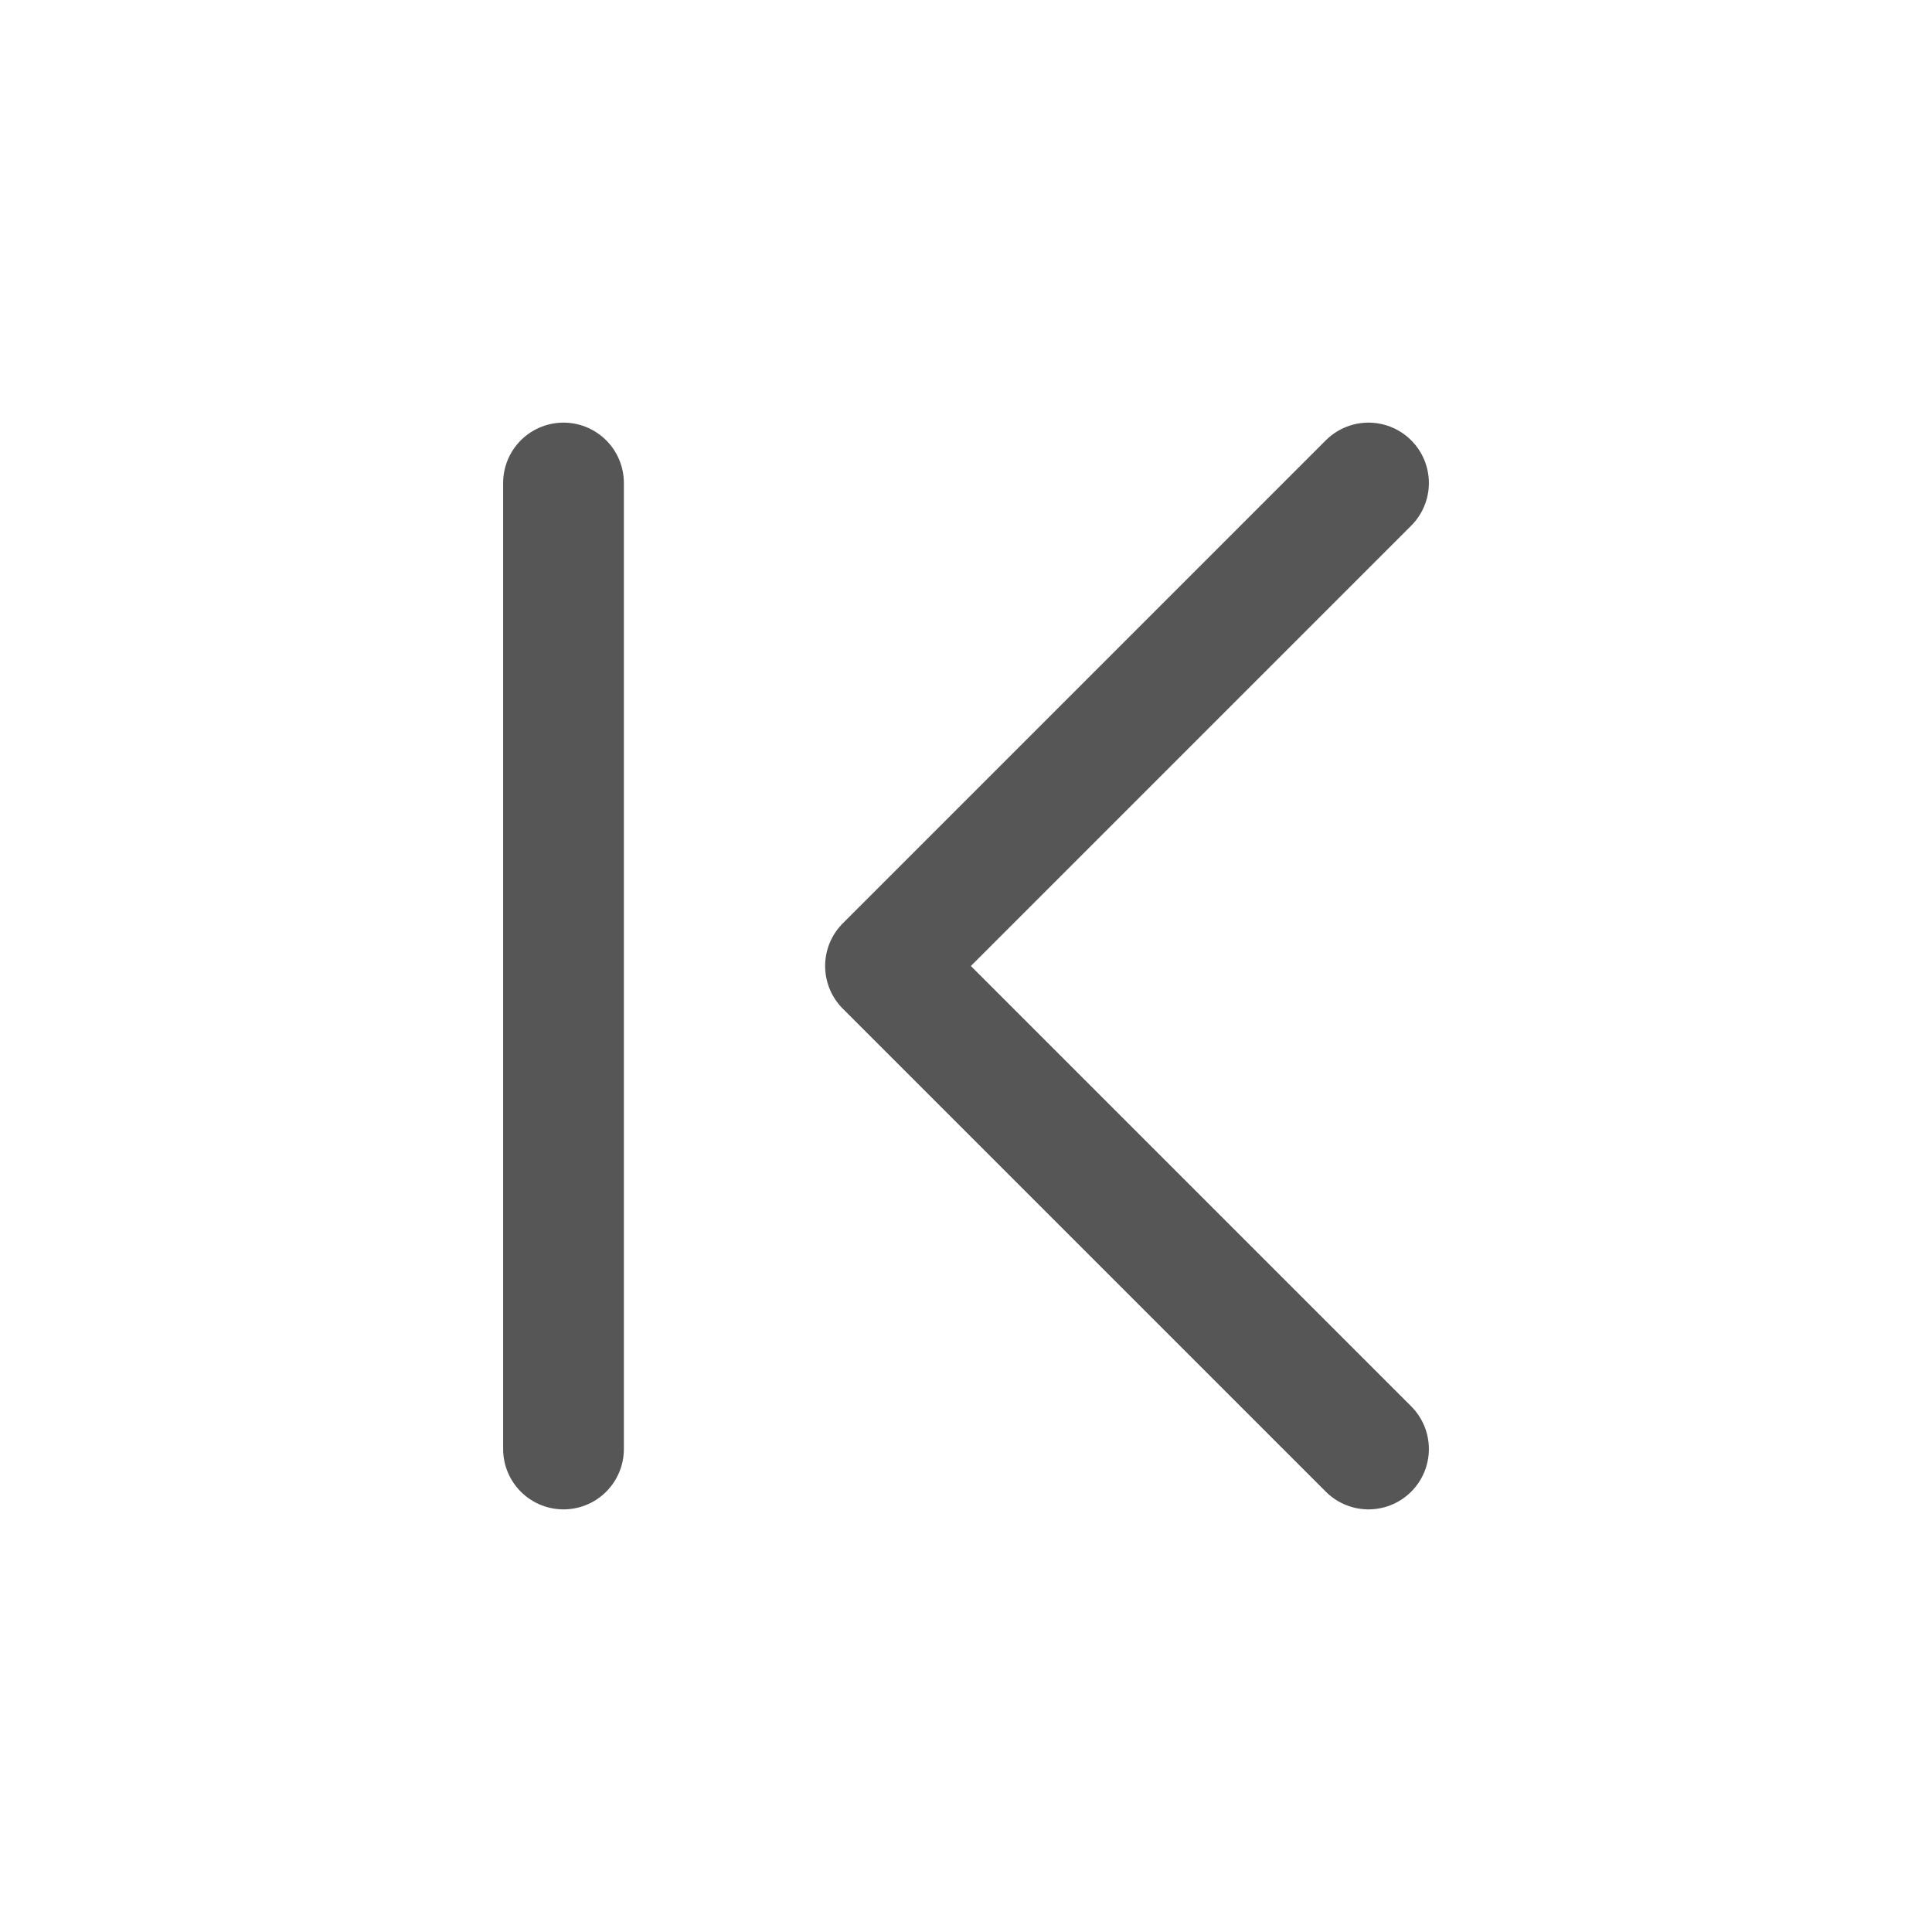
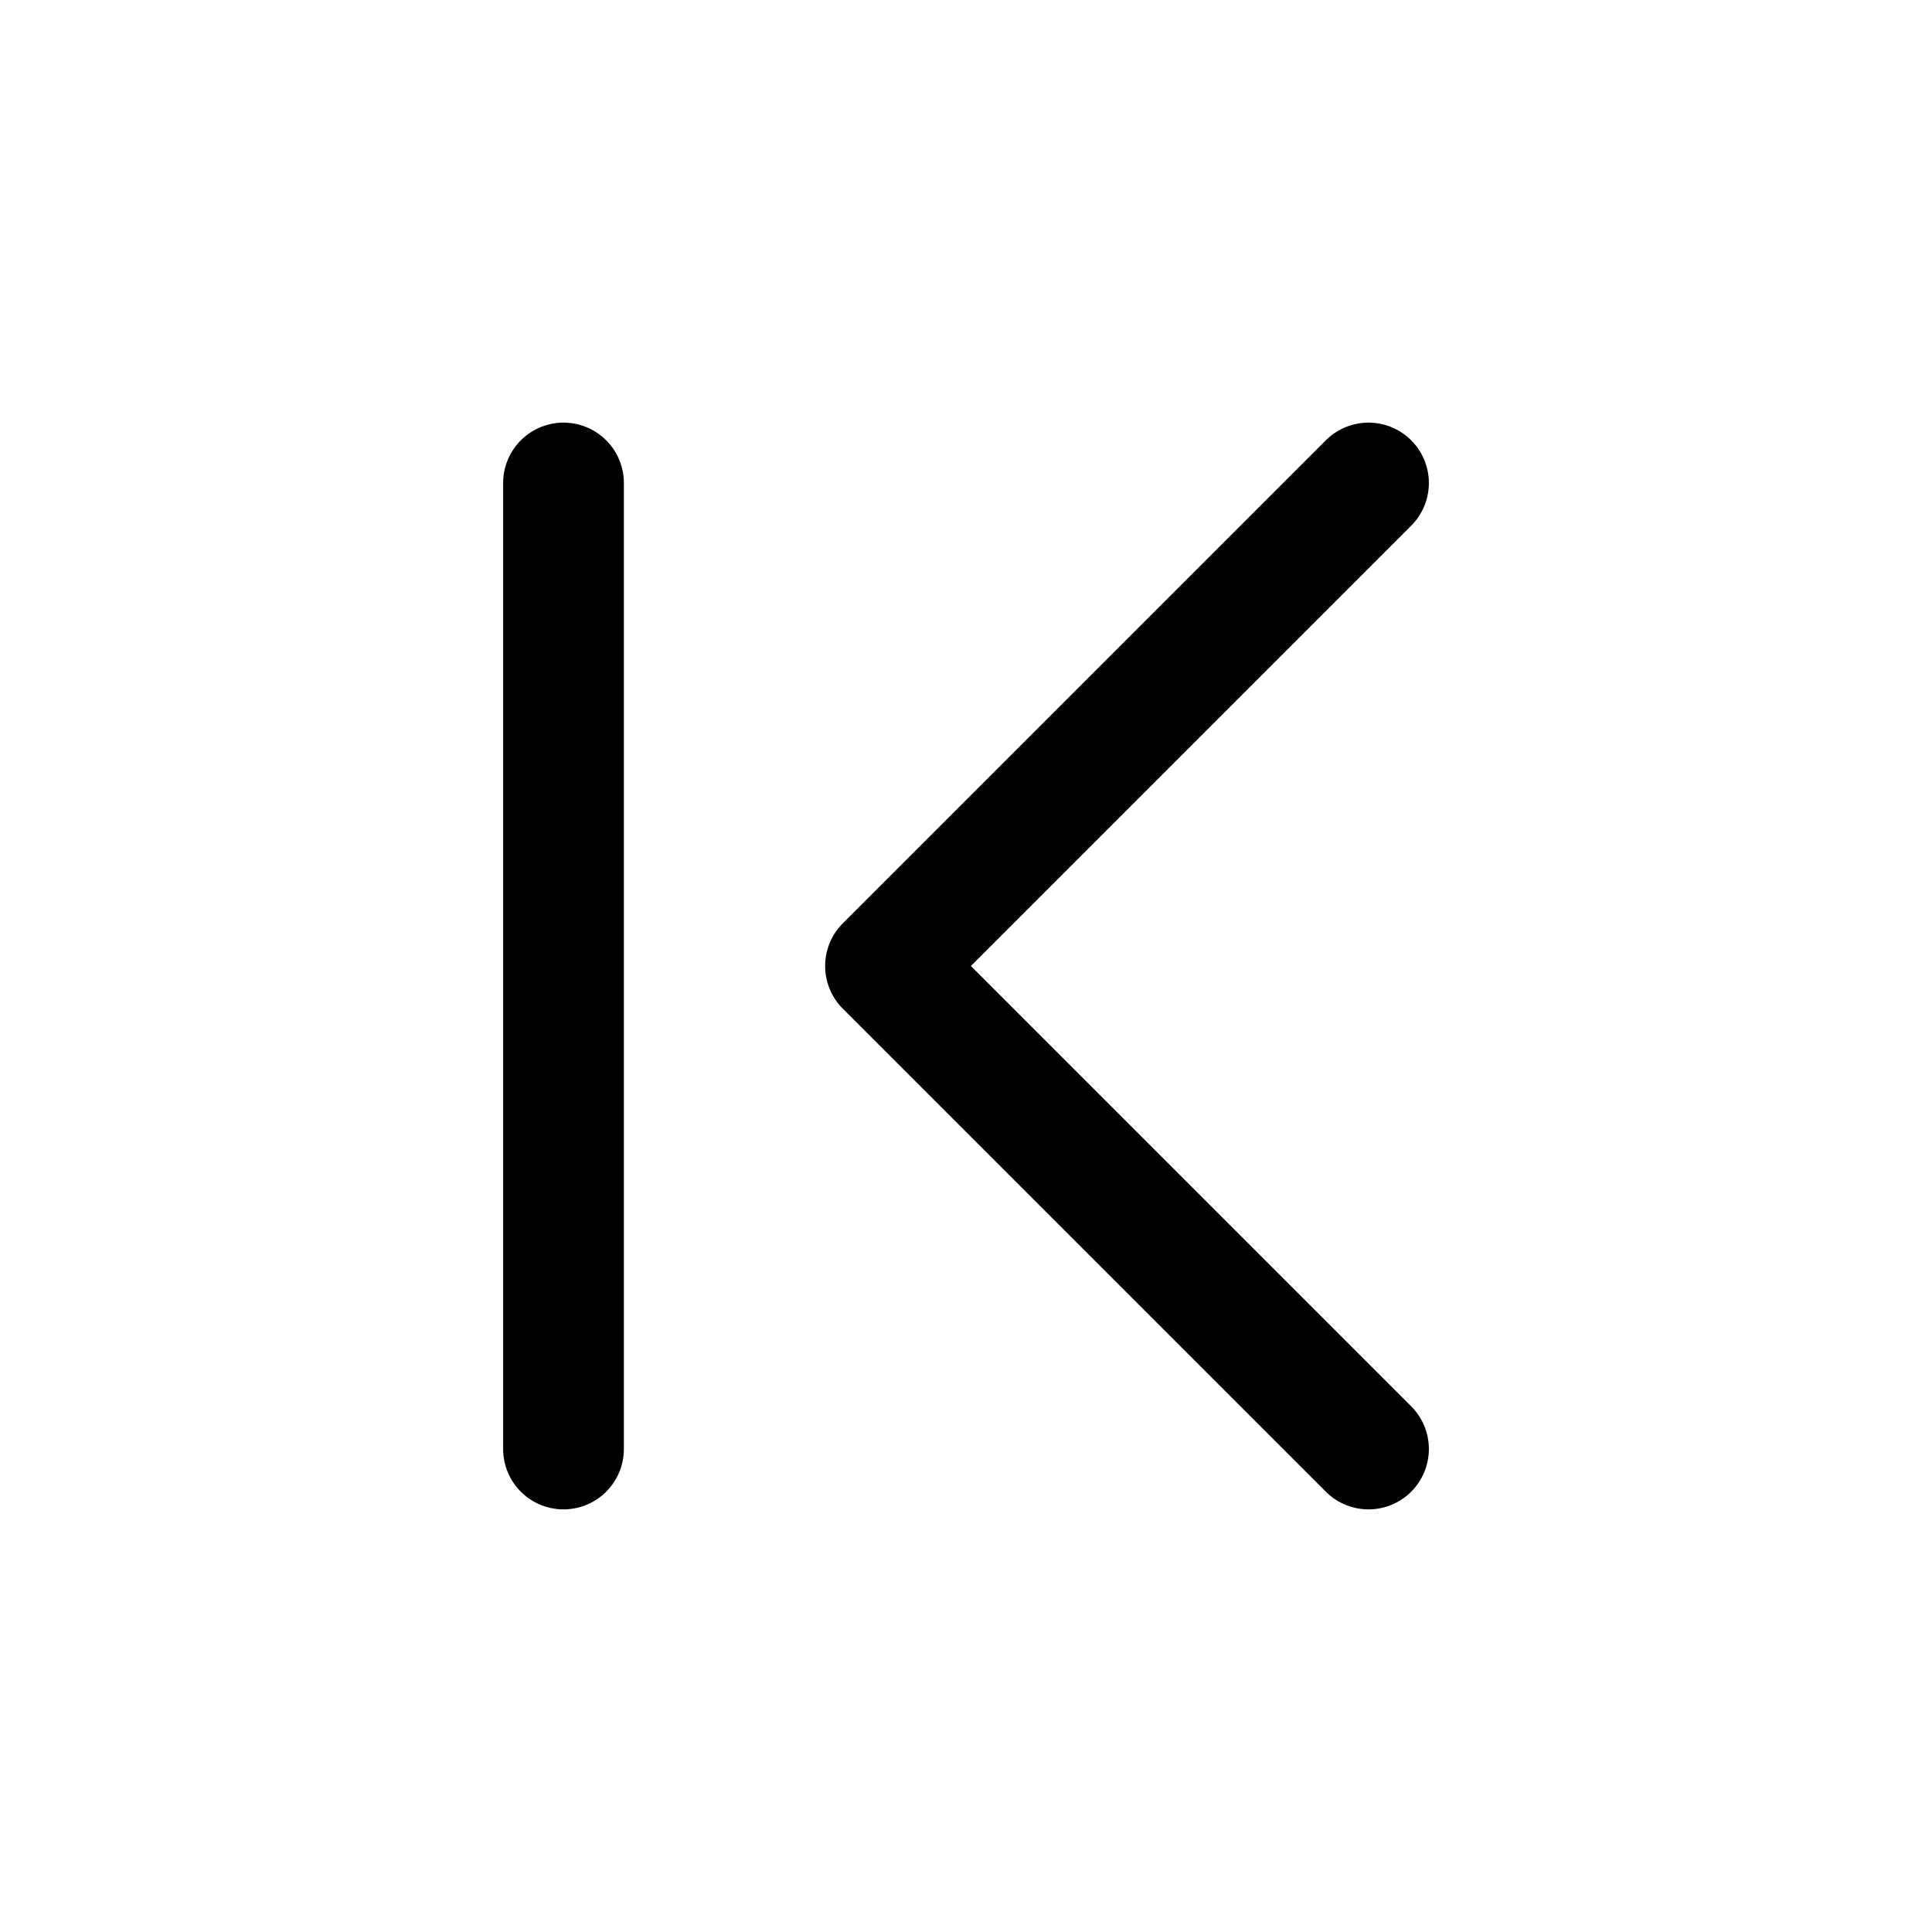
<svg xmlns="http://www.w3.org/2000/svg" width="24" height="24" viewBox="0 0 24 24" fill="none">
-   <path d="M17 18L11 12L17 6M7 6V18" stroke="#565656" stroke-width="1.5" stroke-linecap="round" stroke-linejoin="round" />
+   <path d="M17 18L11 12L17 6M7 6V18" stroke="currentColor" stroke-width="1.5" stroke-linecap="round" stroke-linejoin="round" />
</svg>
